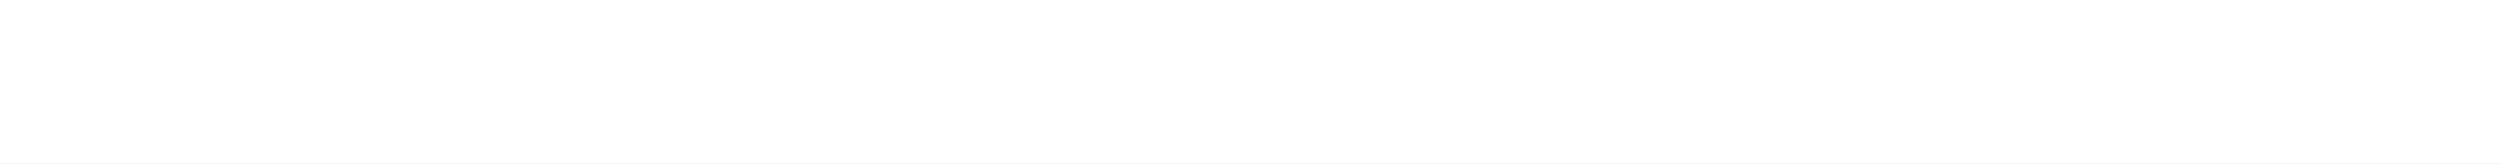
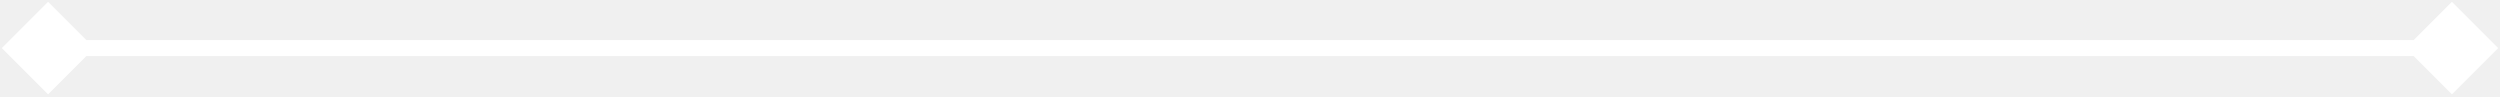
- <svg xmlns="http://www.w3.org/2000/svg" width="551" height="36" viewBox="0 0 551 36" fill="none">
-   <rect width="551" height="36" fill="white" />
-   <path d="M41.34 18L50 26.66L58.66 18L50 9.34L41.34 18ZM508.66 18L500 9.34L491.34 18L500 26.66L508.66 18ZM50 19.5H500V16.5H50V19.5Z" fill="white" />
+ <svg xmlns="http://www.w3.org/2000/svg" width="468" height="18" viewBox="0 0 468 18" fill="none">
+   <path d="M0.34 9L9 17.66L17.66 9L9 0.34L0.34 9ZM467.66 9L459 0.34L450.34 9L459 17.66L467.66 9ZM9 10.5H459V7.5H9V10.5Z" fill="white" />
</svg>
